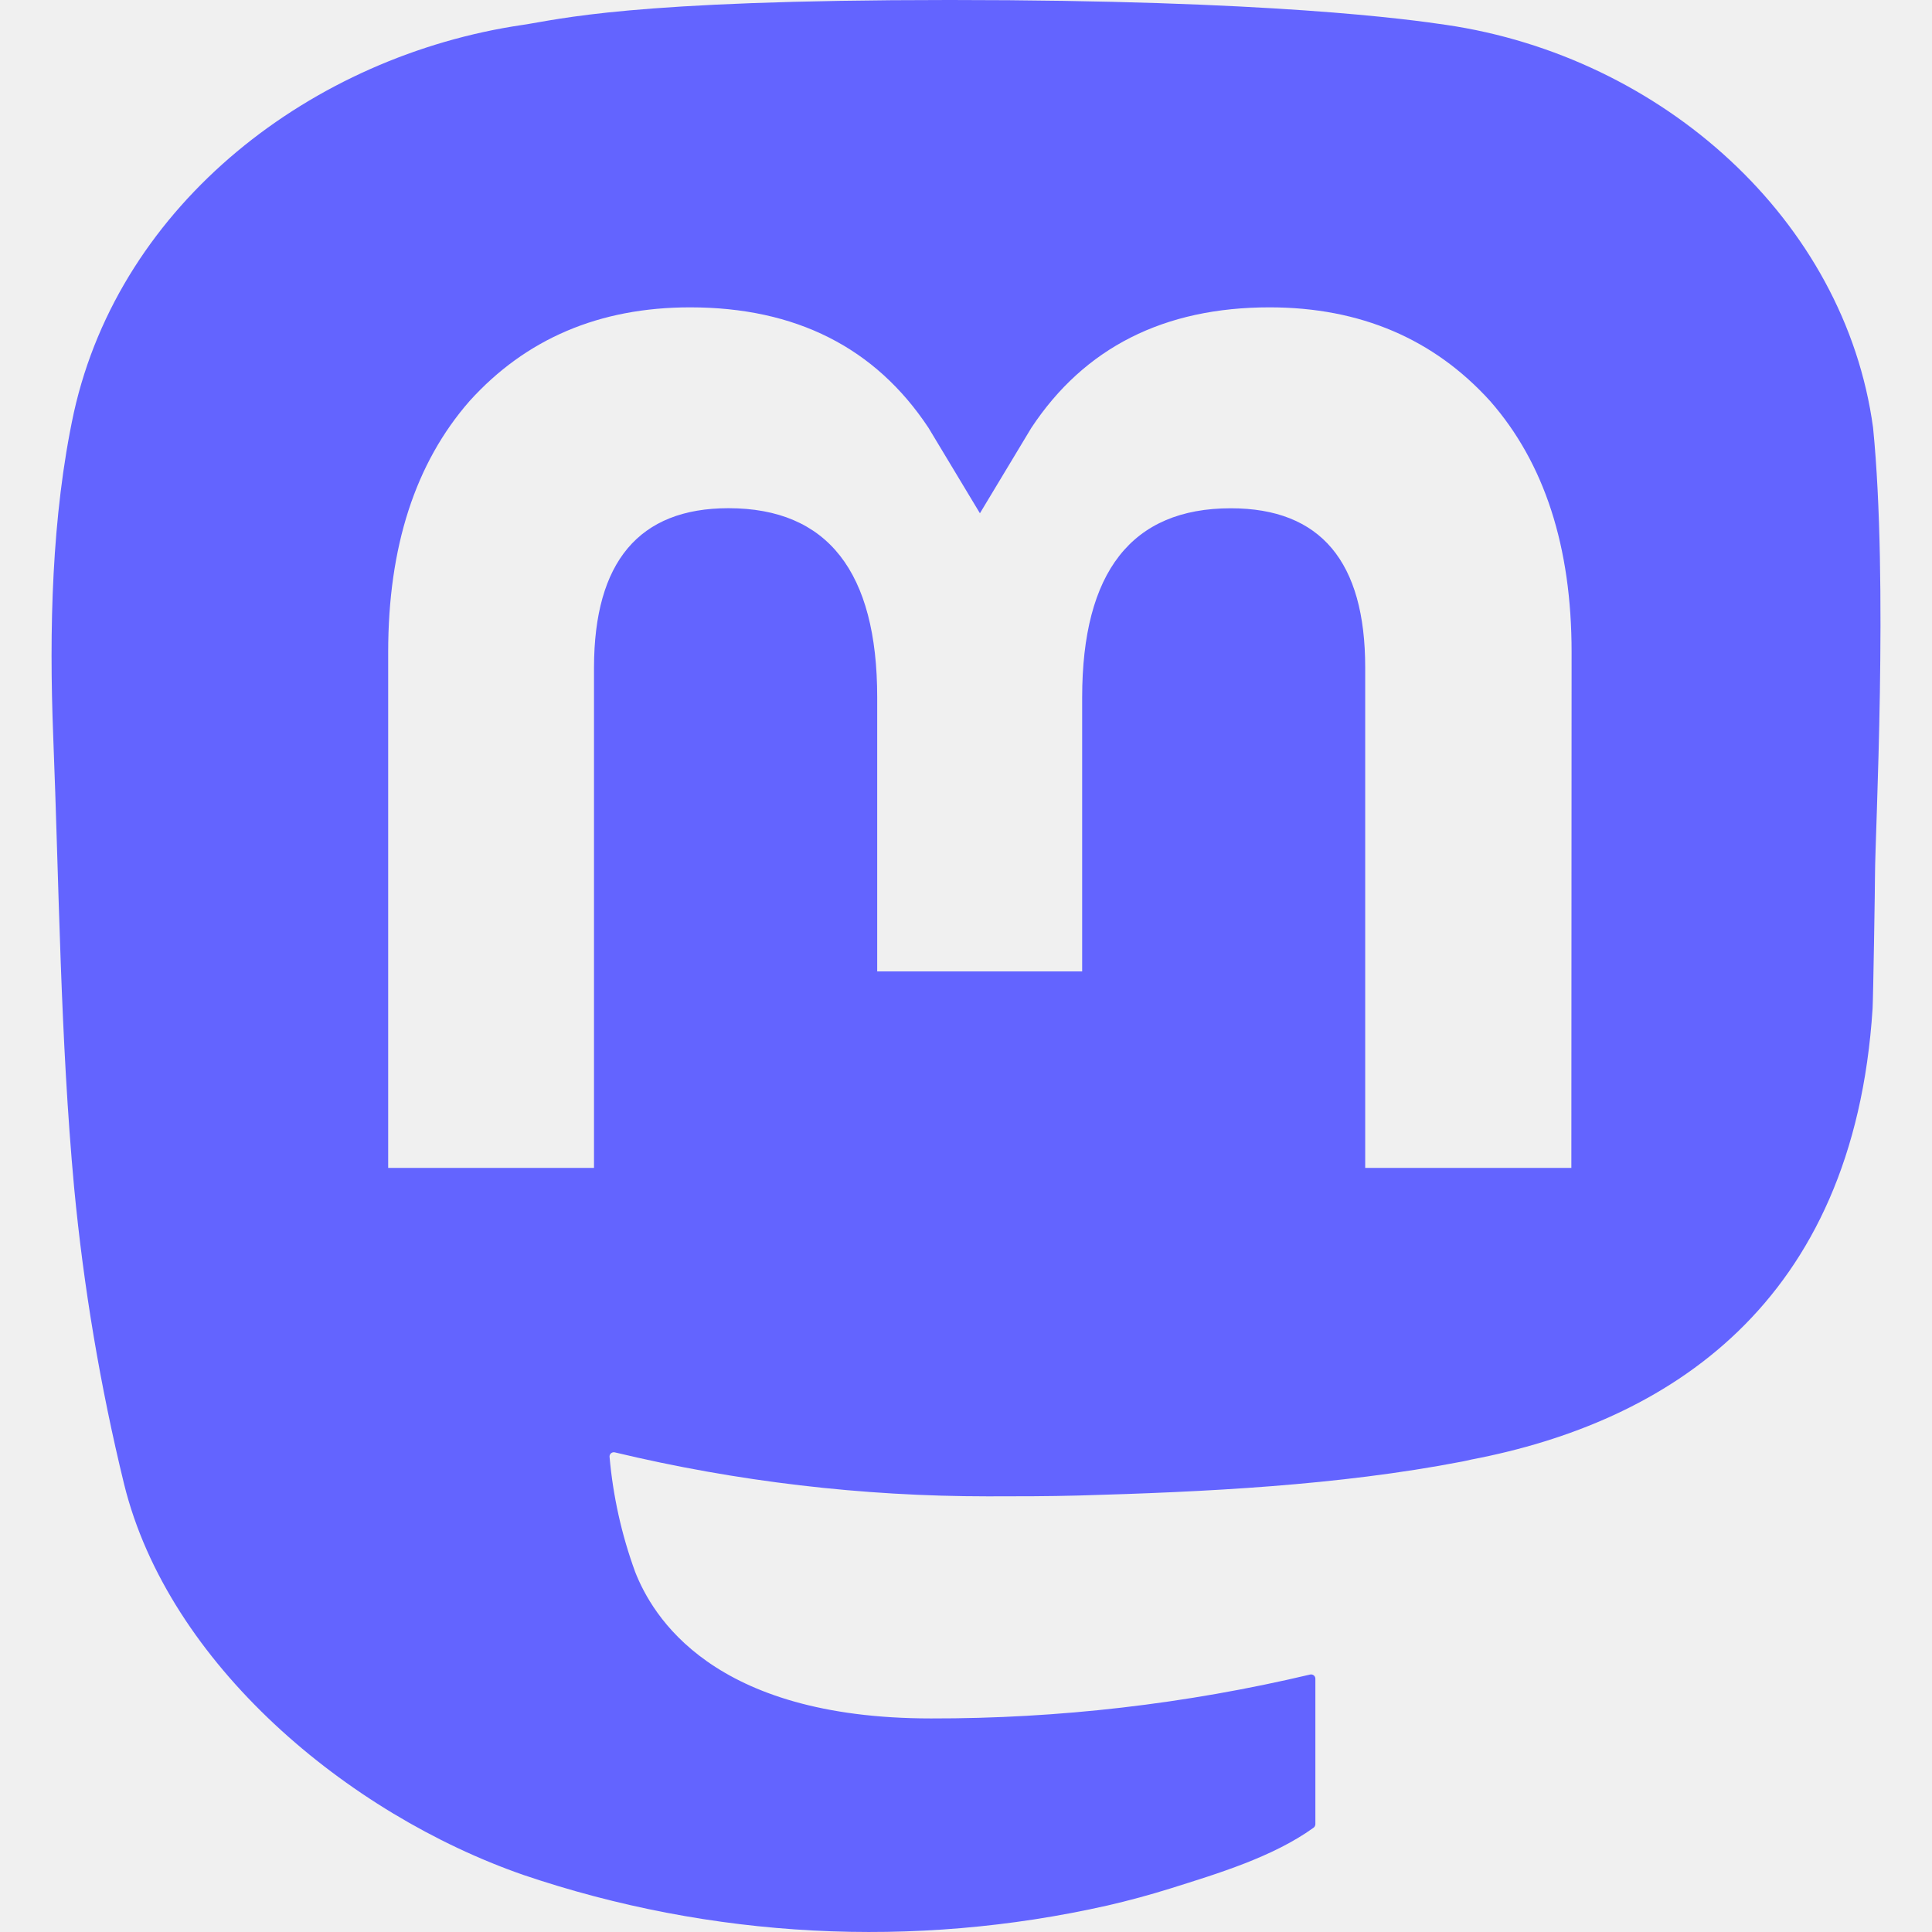
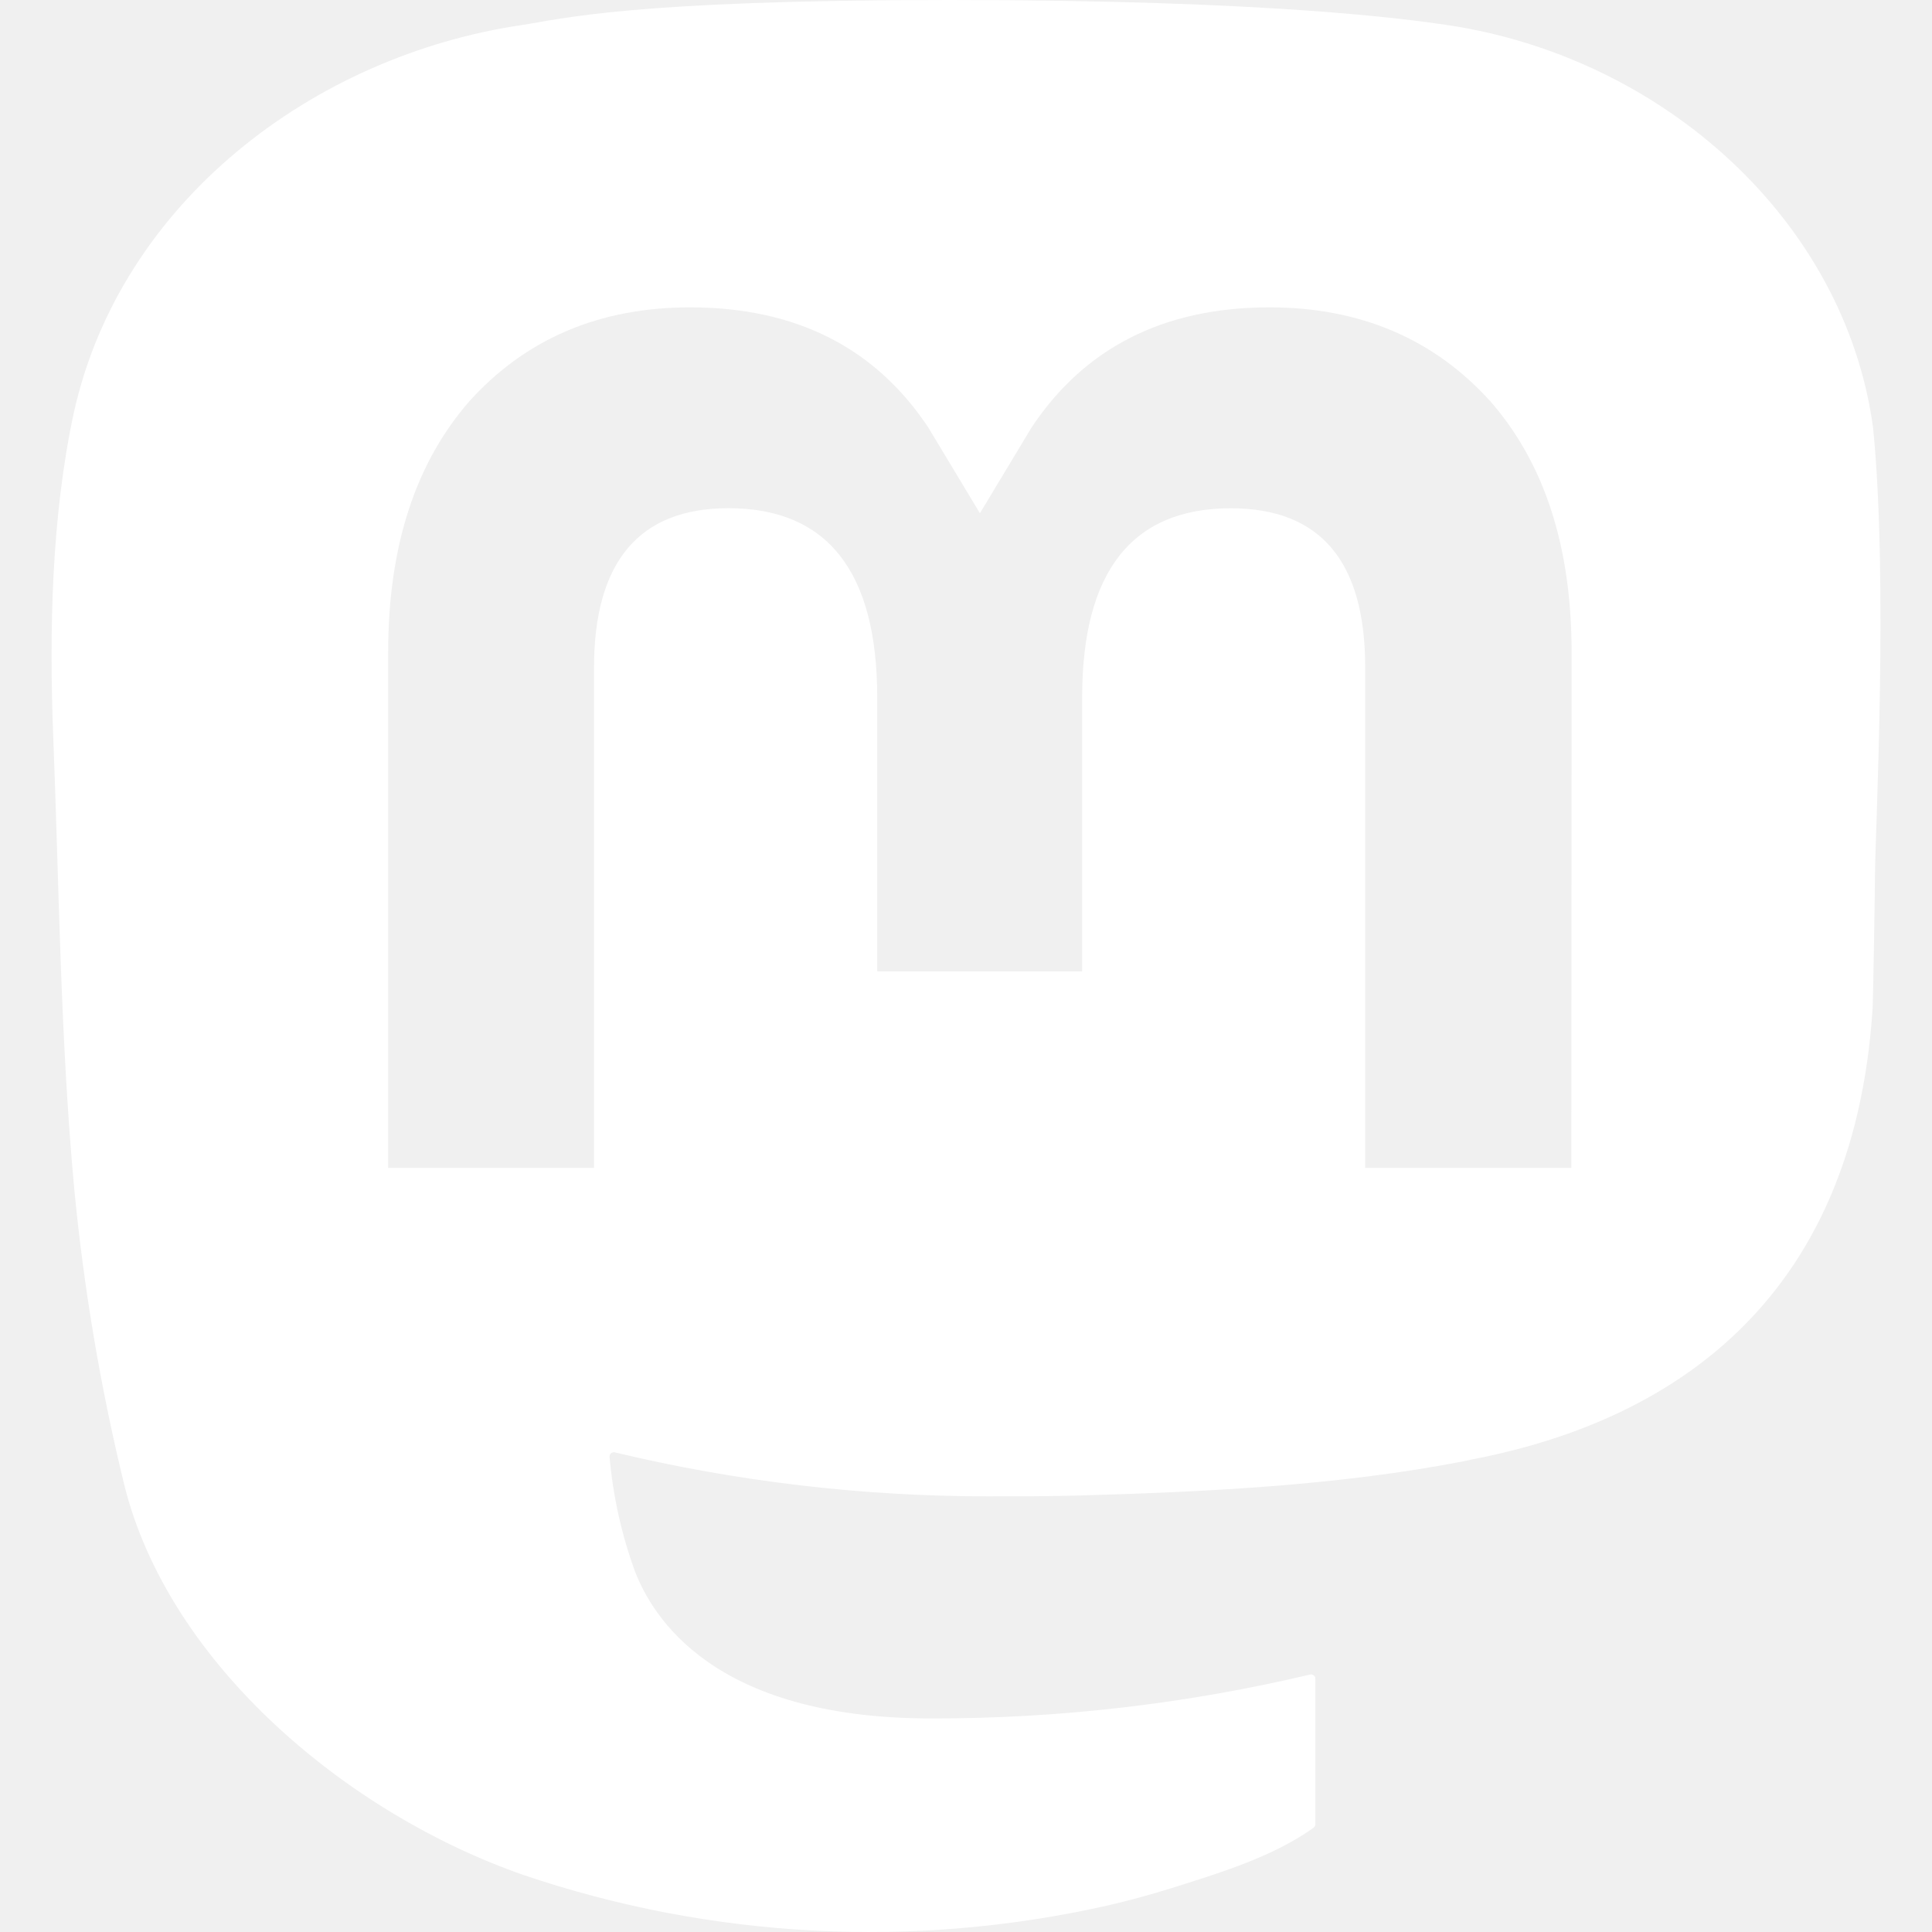
- <svg xmlns="http://www.w3.org/2000/svg" fill="#6364FF" role="img" viewBox="0 0 24 24">
+ <svg xmlns="http://www.w3.org/2000/svg" fill="#ffffff" role="img" viewBox="0 0 24 24">
  <path d="M23.268 5.313c-.35-2.578-2.617-4.61-5.304-5.004C17.51.242 15.792 0 11.813 0h-.03c-3.98 0-4.835.242-5.288.309C3.882.692 1.496 2.518.917 5.127.64 6.412.61 7.837.661 9.143c.074 1.874.088 3.745.26 5.611.118 1.24.325 2.47.62 3.68.55 2.237 2.777 4.098 4.96 4.857 2.336.792 4.849.923 7.256.38.265-.061.527-.132.786-.213.585-.184 1.27-.39 1.774-.753a.057.057 0 0 0 .023-.043v-1.809a.052.052 0 0 0-.02-.041.053.053 0 0 0-.046-.01 20.282 20.282 0 0 1-4.709.545c-2.73 0-3.463-1.284-3.674-1.818a5.593 5.593 0 0 1-.319-1.433.053.053 0 0 1 .066-.054c1.517.363 3.072.546 4.632.546.376 0 .75 0 1.125-.01 1.57-.044 3.224-.124 4.768-.422.038-.008.077-.015.11-.024 2.435-.464 4.753-1.92 4.989-5.604.008-.145.03-1.52.03-1.67.002-.512.167-3.63-.024-5.545zm-3.748 9.195h-2.561V8.29c0-1.309-.55-1.976-1.67-1.976-1.23 0-1.846.79-1.846 2.35v3.403h-2.546V8.663c0-1.56-.617-2.35-1.848-2.35-1.112 0-1.668.668-1.67 1.977v6.218H4.822V8.102c0-1.31.337-2.35 1.011-3.12.696-.77 1.608-1.164 2.74-1.164 1.311 0 2.302.5 2.962 1.498l.638 1.06.638-1.06c.66-.999 1.65-1.498 2.96-1.498 1.13 0 2.043.395 2.74 1.164.675.77 1.012 1.81 1.012 3.12z" />
</svg>
